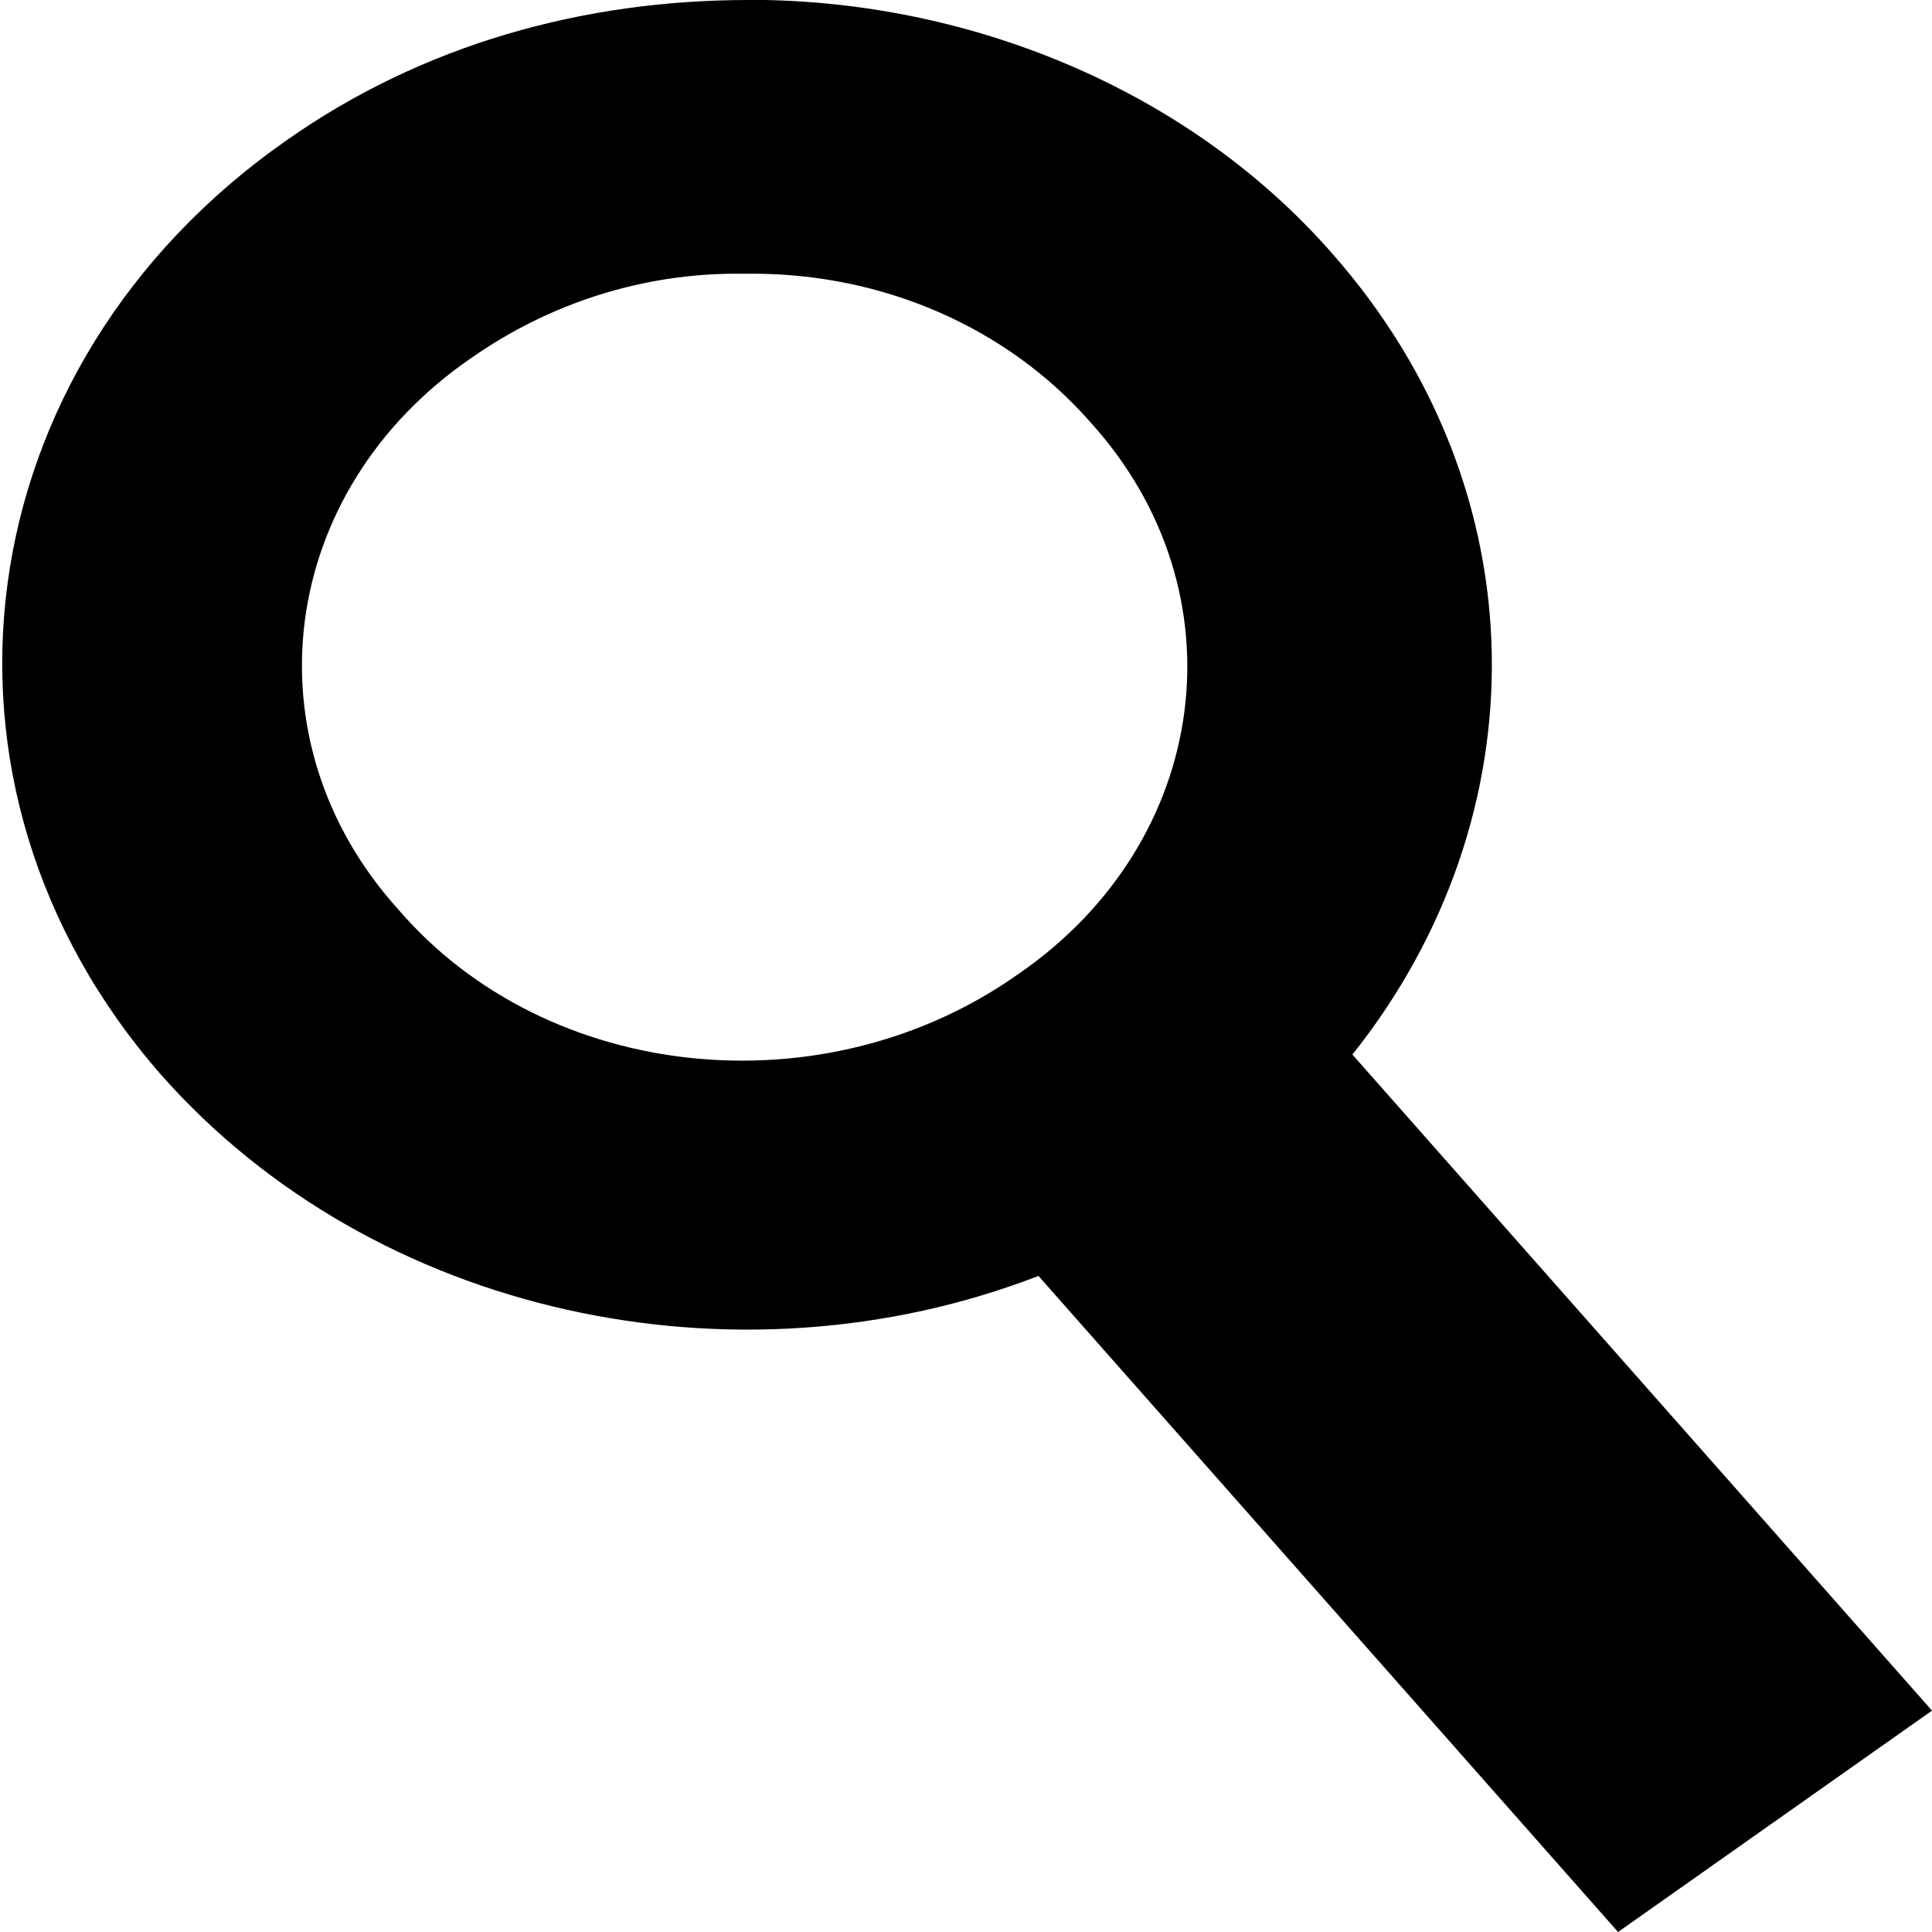
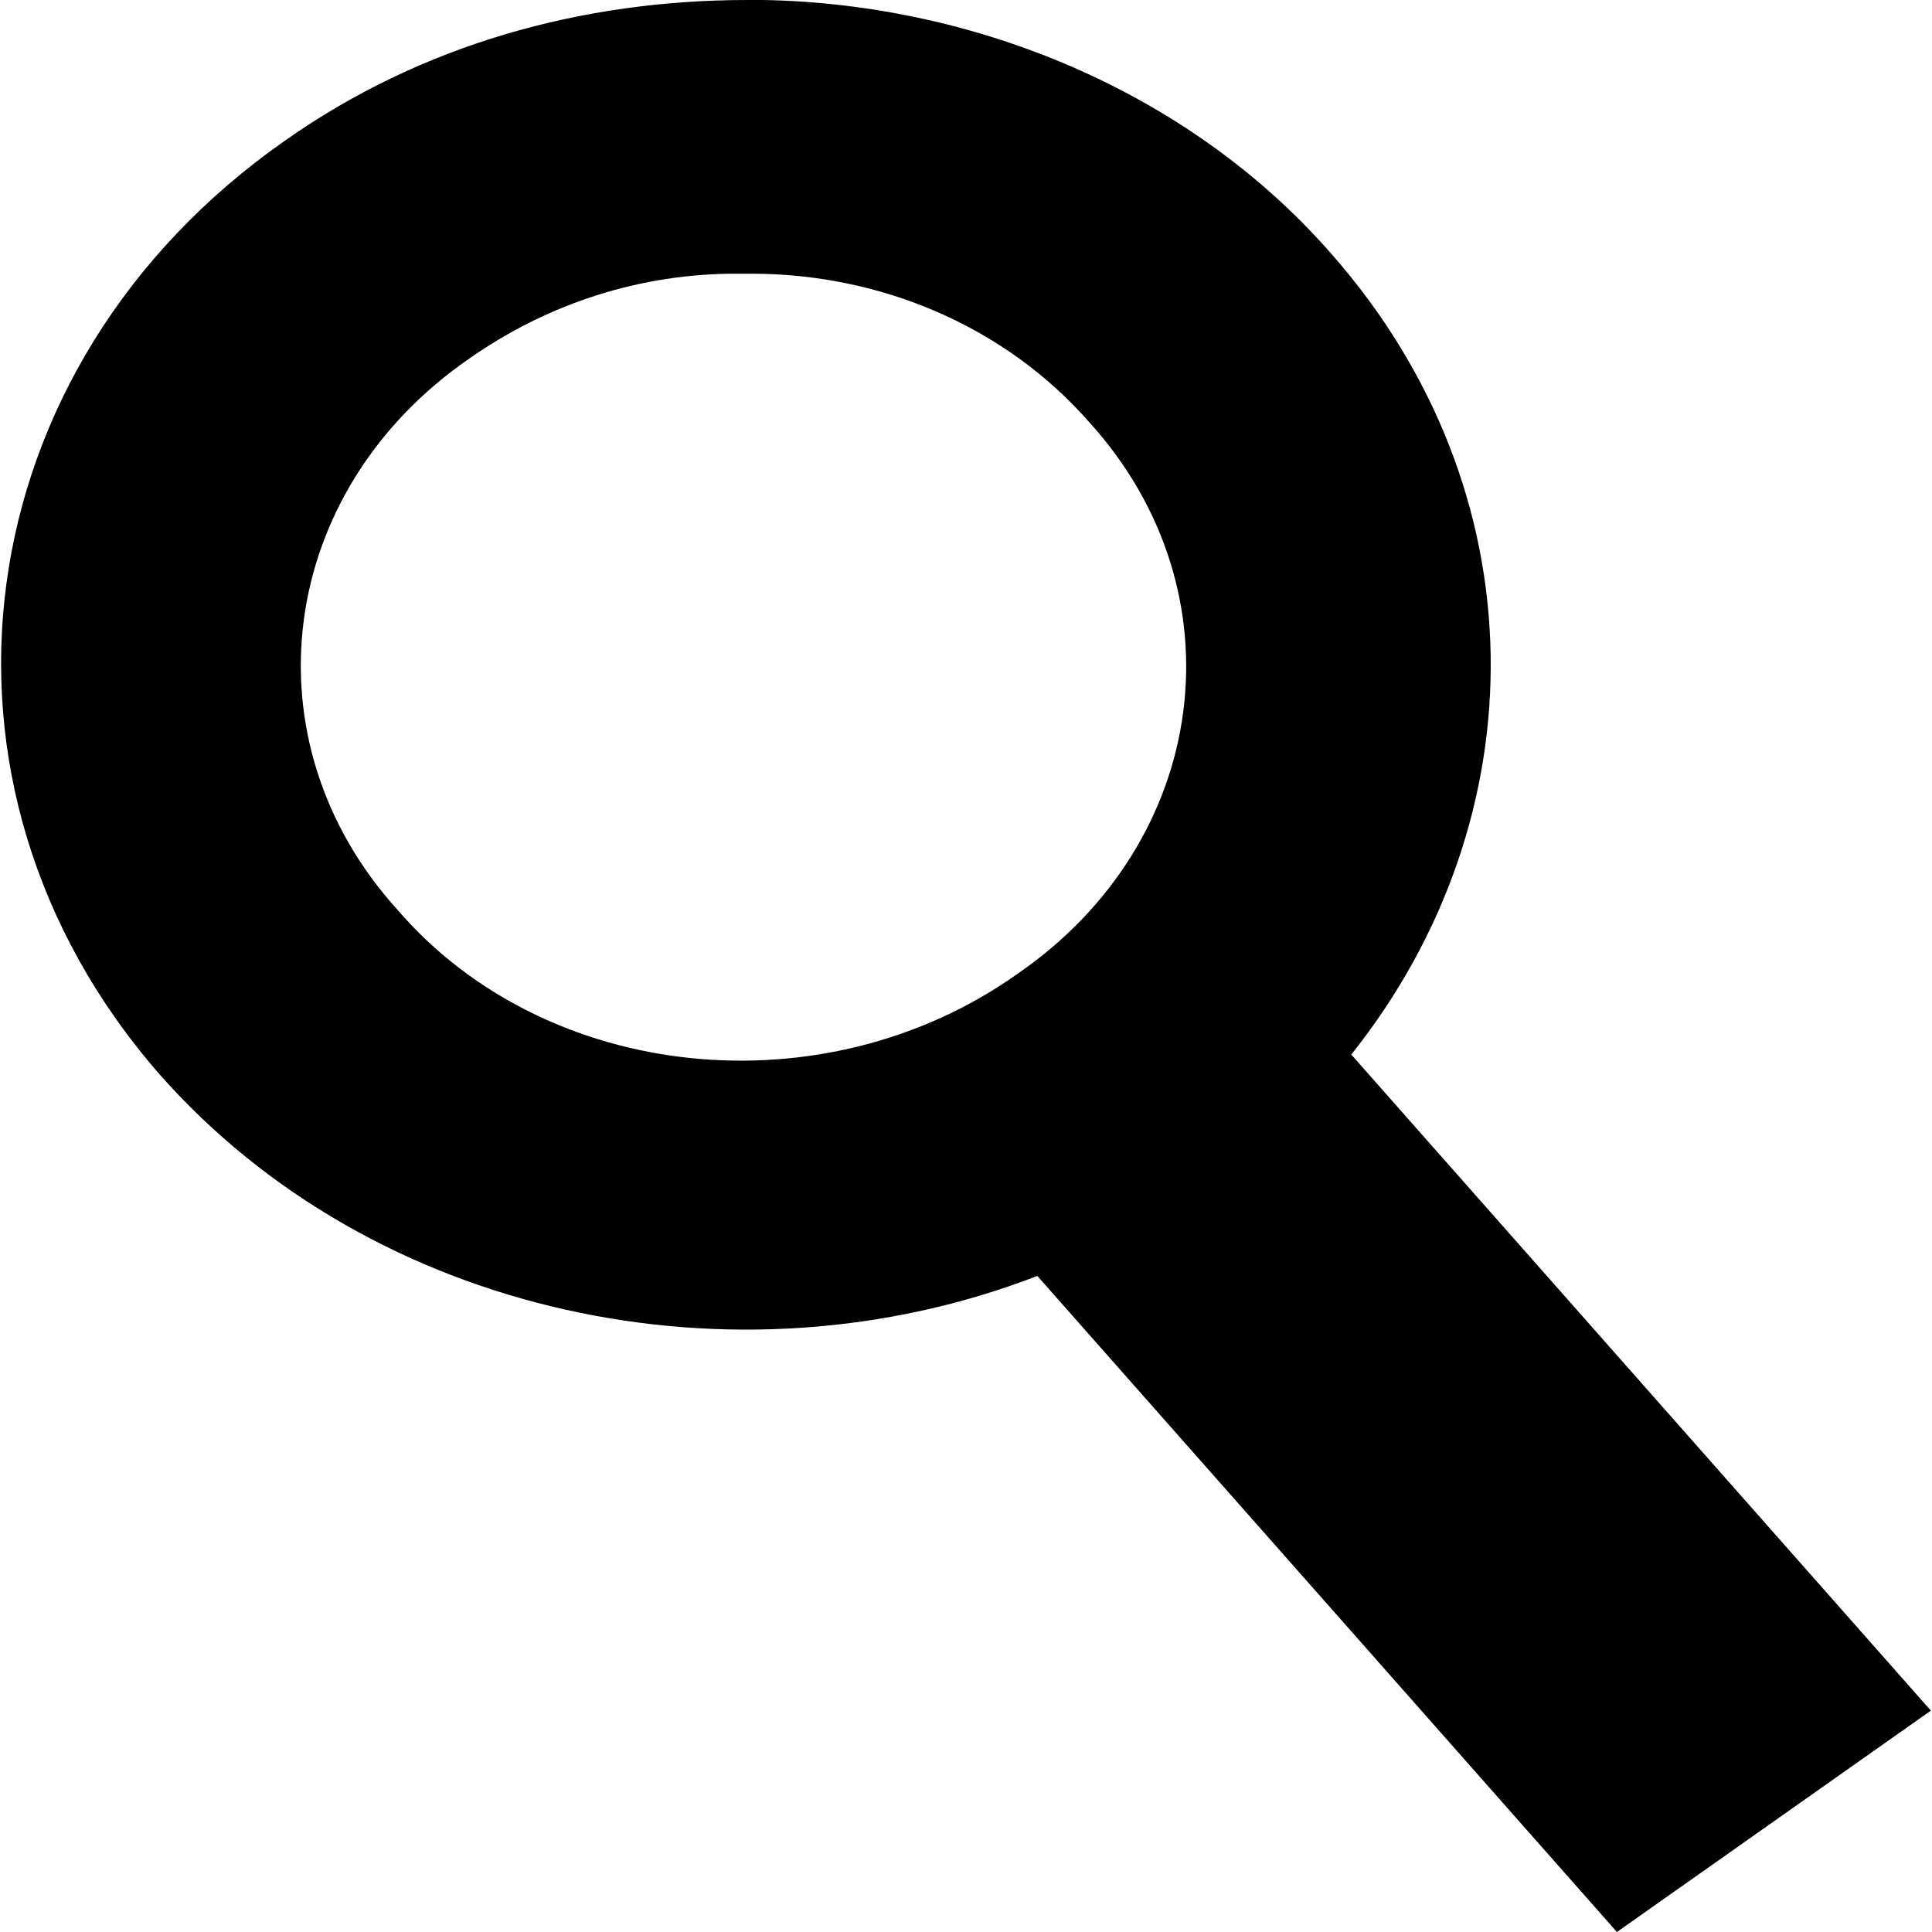
- <svg xmlns="http://www.w3.org/2000/svg" version="1.1" id="Layer_1" x="0px" y="0px" viewBox="282 372 48 48" enable-background="new 282 372 48 48" xml:space="preserve">
-   <g>
-     <g transform="translate(5.29833428686288E-07,0)">
-       <path id="path1" d="M300.3,378.8c-2.3,0-4.6,0.7-6.6,2.1c-4.8,3.3-5.6,9.5-1.8,13.7c3.7,4.3,10.6,5,15.4,1.6    c4.8-3.3,5.6-9.5,1.8-13.7c-2.1-2.4-5.2-3.7-8.4-3.7C300.6,378.8,300.5,378.8,300.3,378.8z M300.6,372c0.1,0,0.3,0,0.4,0    c5.3,0.1,10.6,2.3,14.1,6.3c5.2,5.9,5.2,14,0.5,19.9l14.4,16.3l-7.8,5.5l-14.4-16.3c-7.5,2.9-16.5,1-21.8-5    c-6.3-7.2-4.9-17.6,3.1-23.2C292.5,373.1,296.5,372,300.6,372z" />
-     </g>
-   </g>
+ <svg xmlns="http://www.w3.org/2000/svg" version="1.1" id="search" x="0px" y="0px" viewBox="0 0 48 48" enable-background="new 0 0 48 48" xml:space="preserve">
+   <path id="path1" d="M18.272,6.8c-2.3,0-4.6,0.7-6.6,2.1c-4.8,3.3-5.6,9.5-1.8,13.7c3.7,4.3,10.6,5,15.4,1.6  c4.8-3.3,5.6-9.5,1.8-13.7c-2.1-2.4-5.2-3.7-8.4-3.7C18.572,6.8,18.472,6.8,18.272,6.8z M18.572,0c0.1,0,0.3,0,0.4,0  c5.3,0.1,10.6,2.3,14.1,6.3c5.2,5.9,5.2,14,0.5,19.9l14.4,16.3l-7.8,5.5l-14.4-16.3c-7.5,2.9-16.5,1-21.8-5  c-6.3-7.2-4.9-17.6,3.1-23.2C10.472,1.1,14.472,0,18.572,0z" />
</svg>
